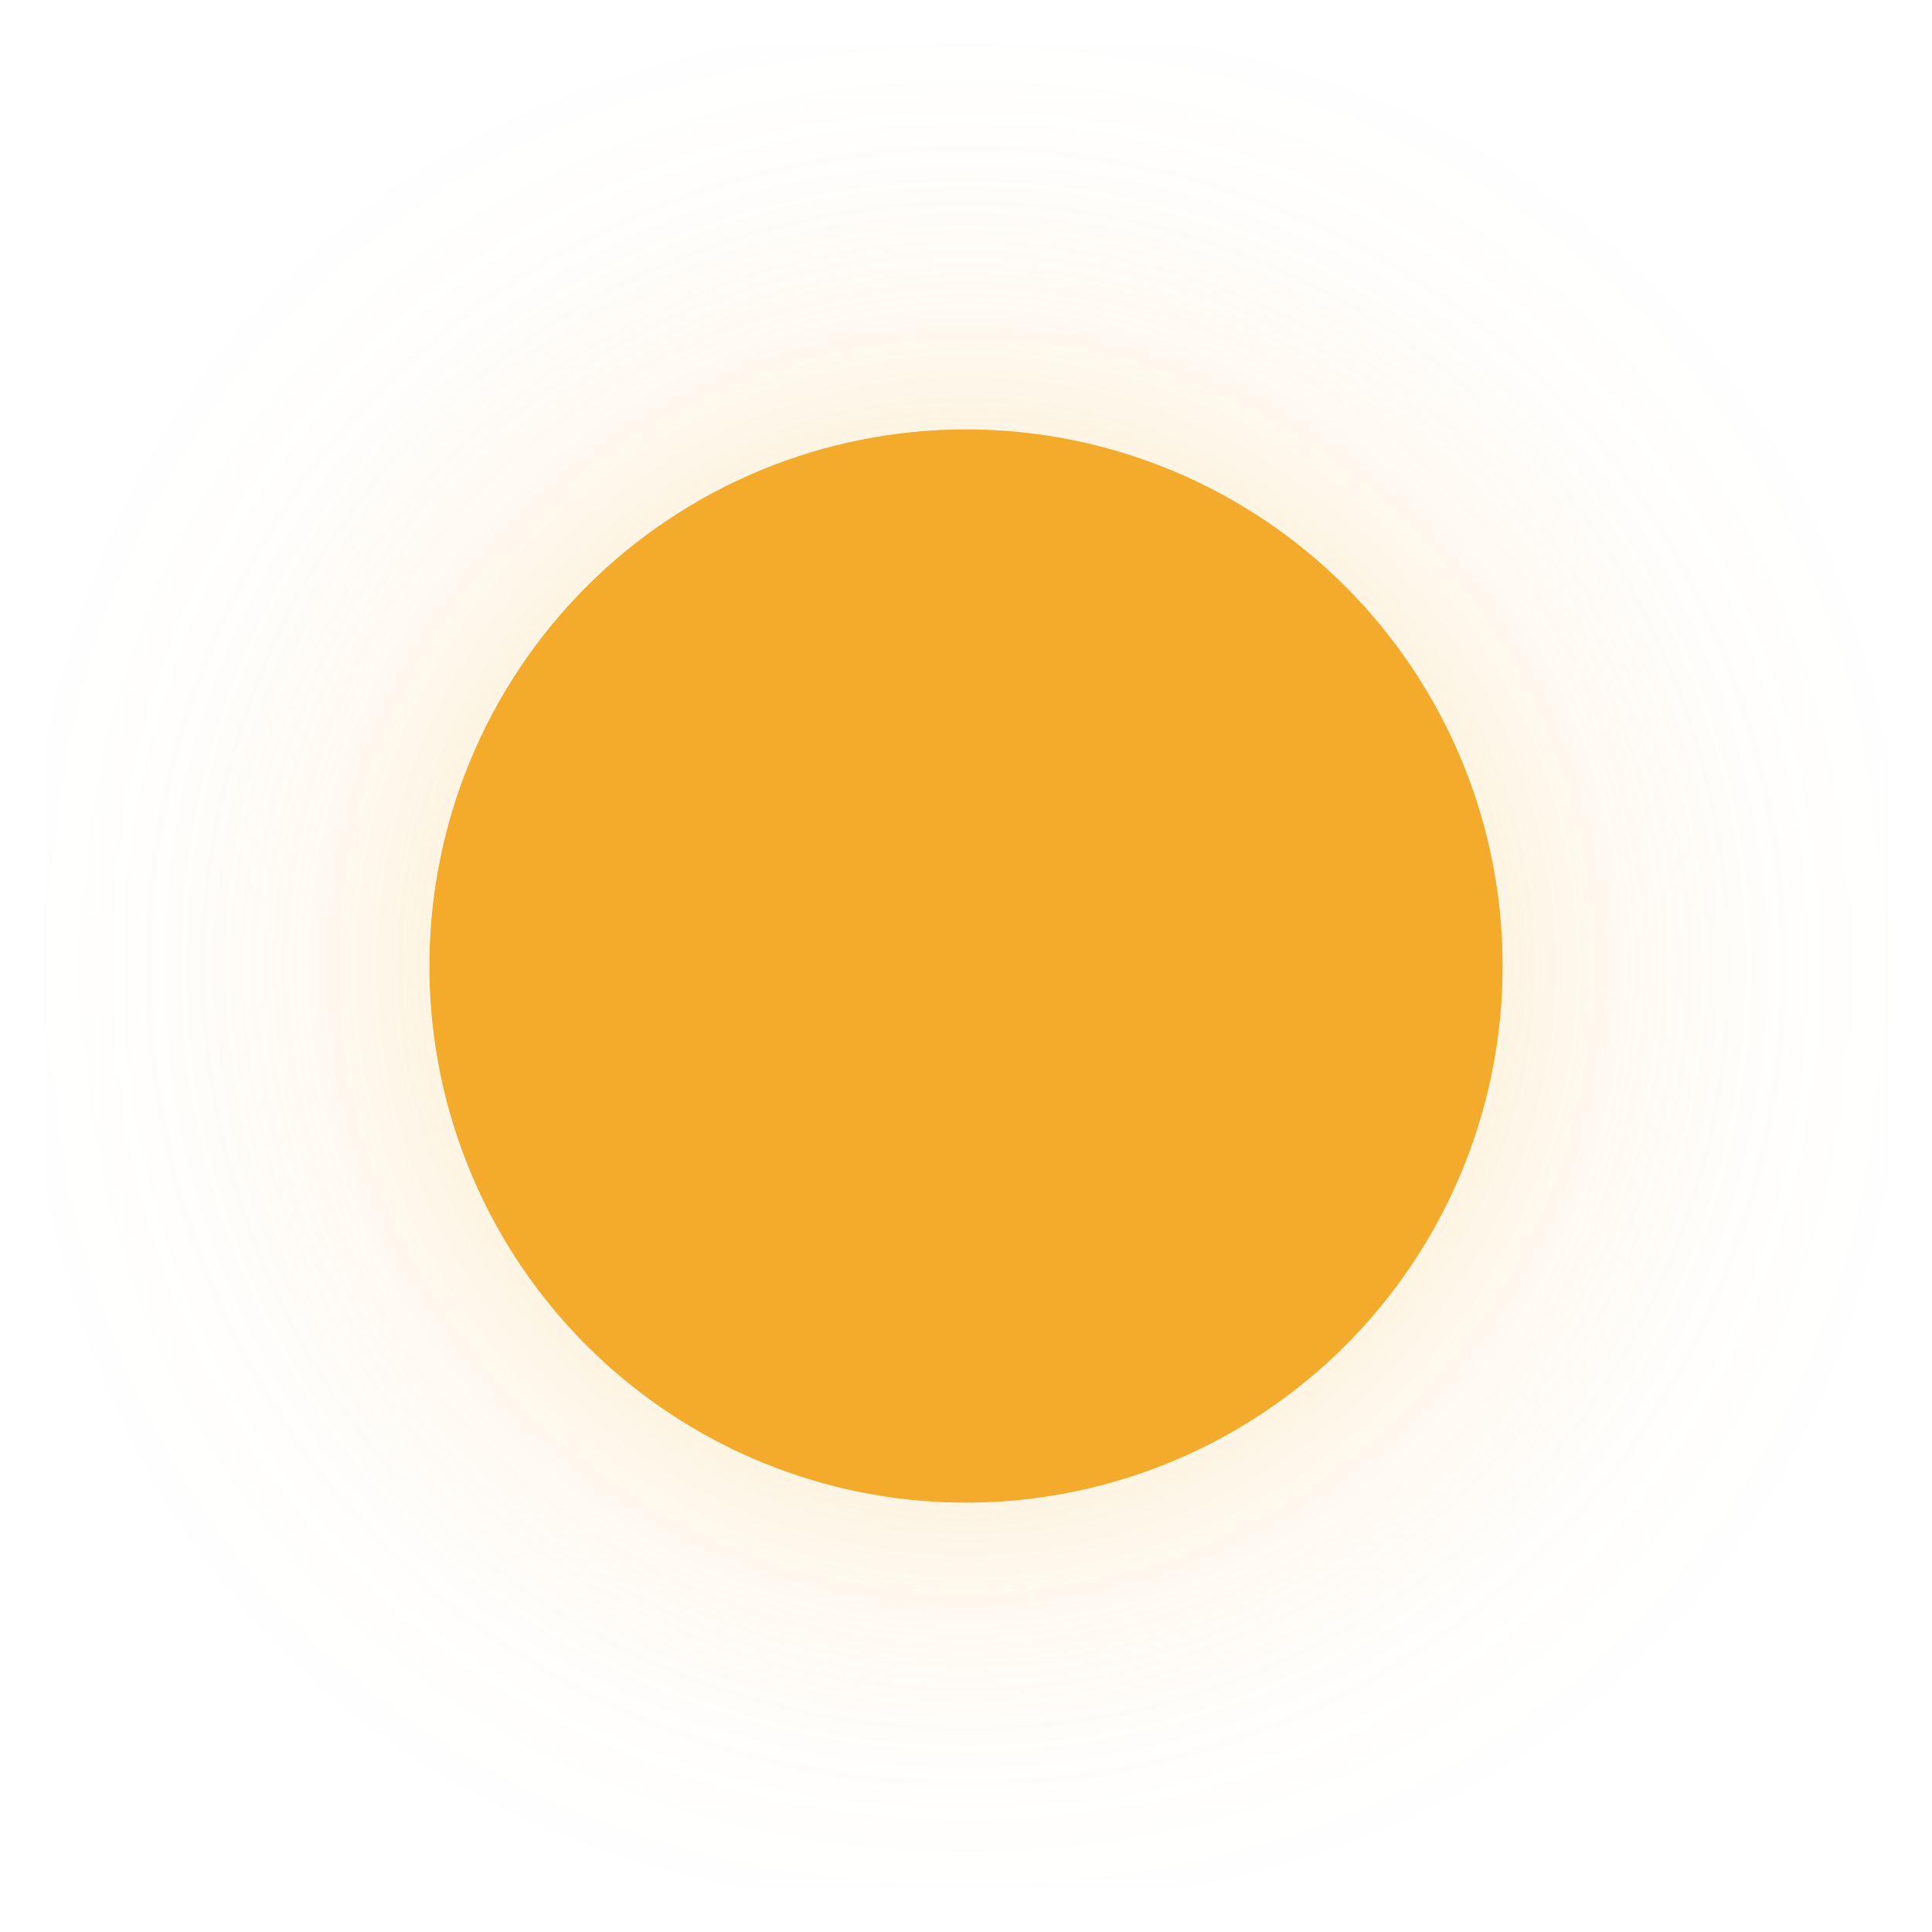
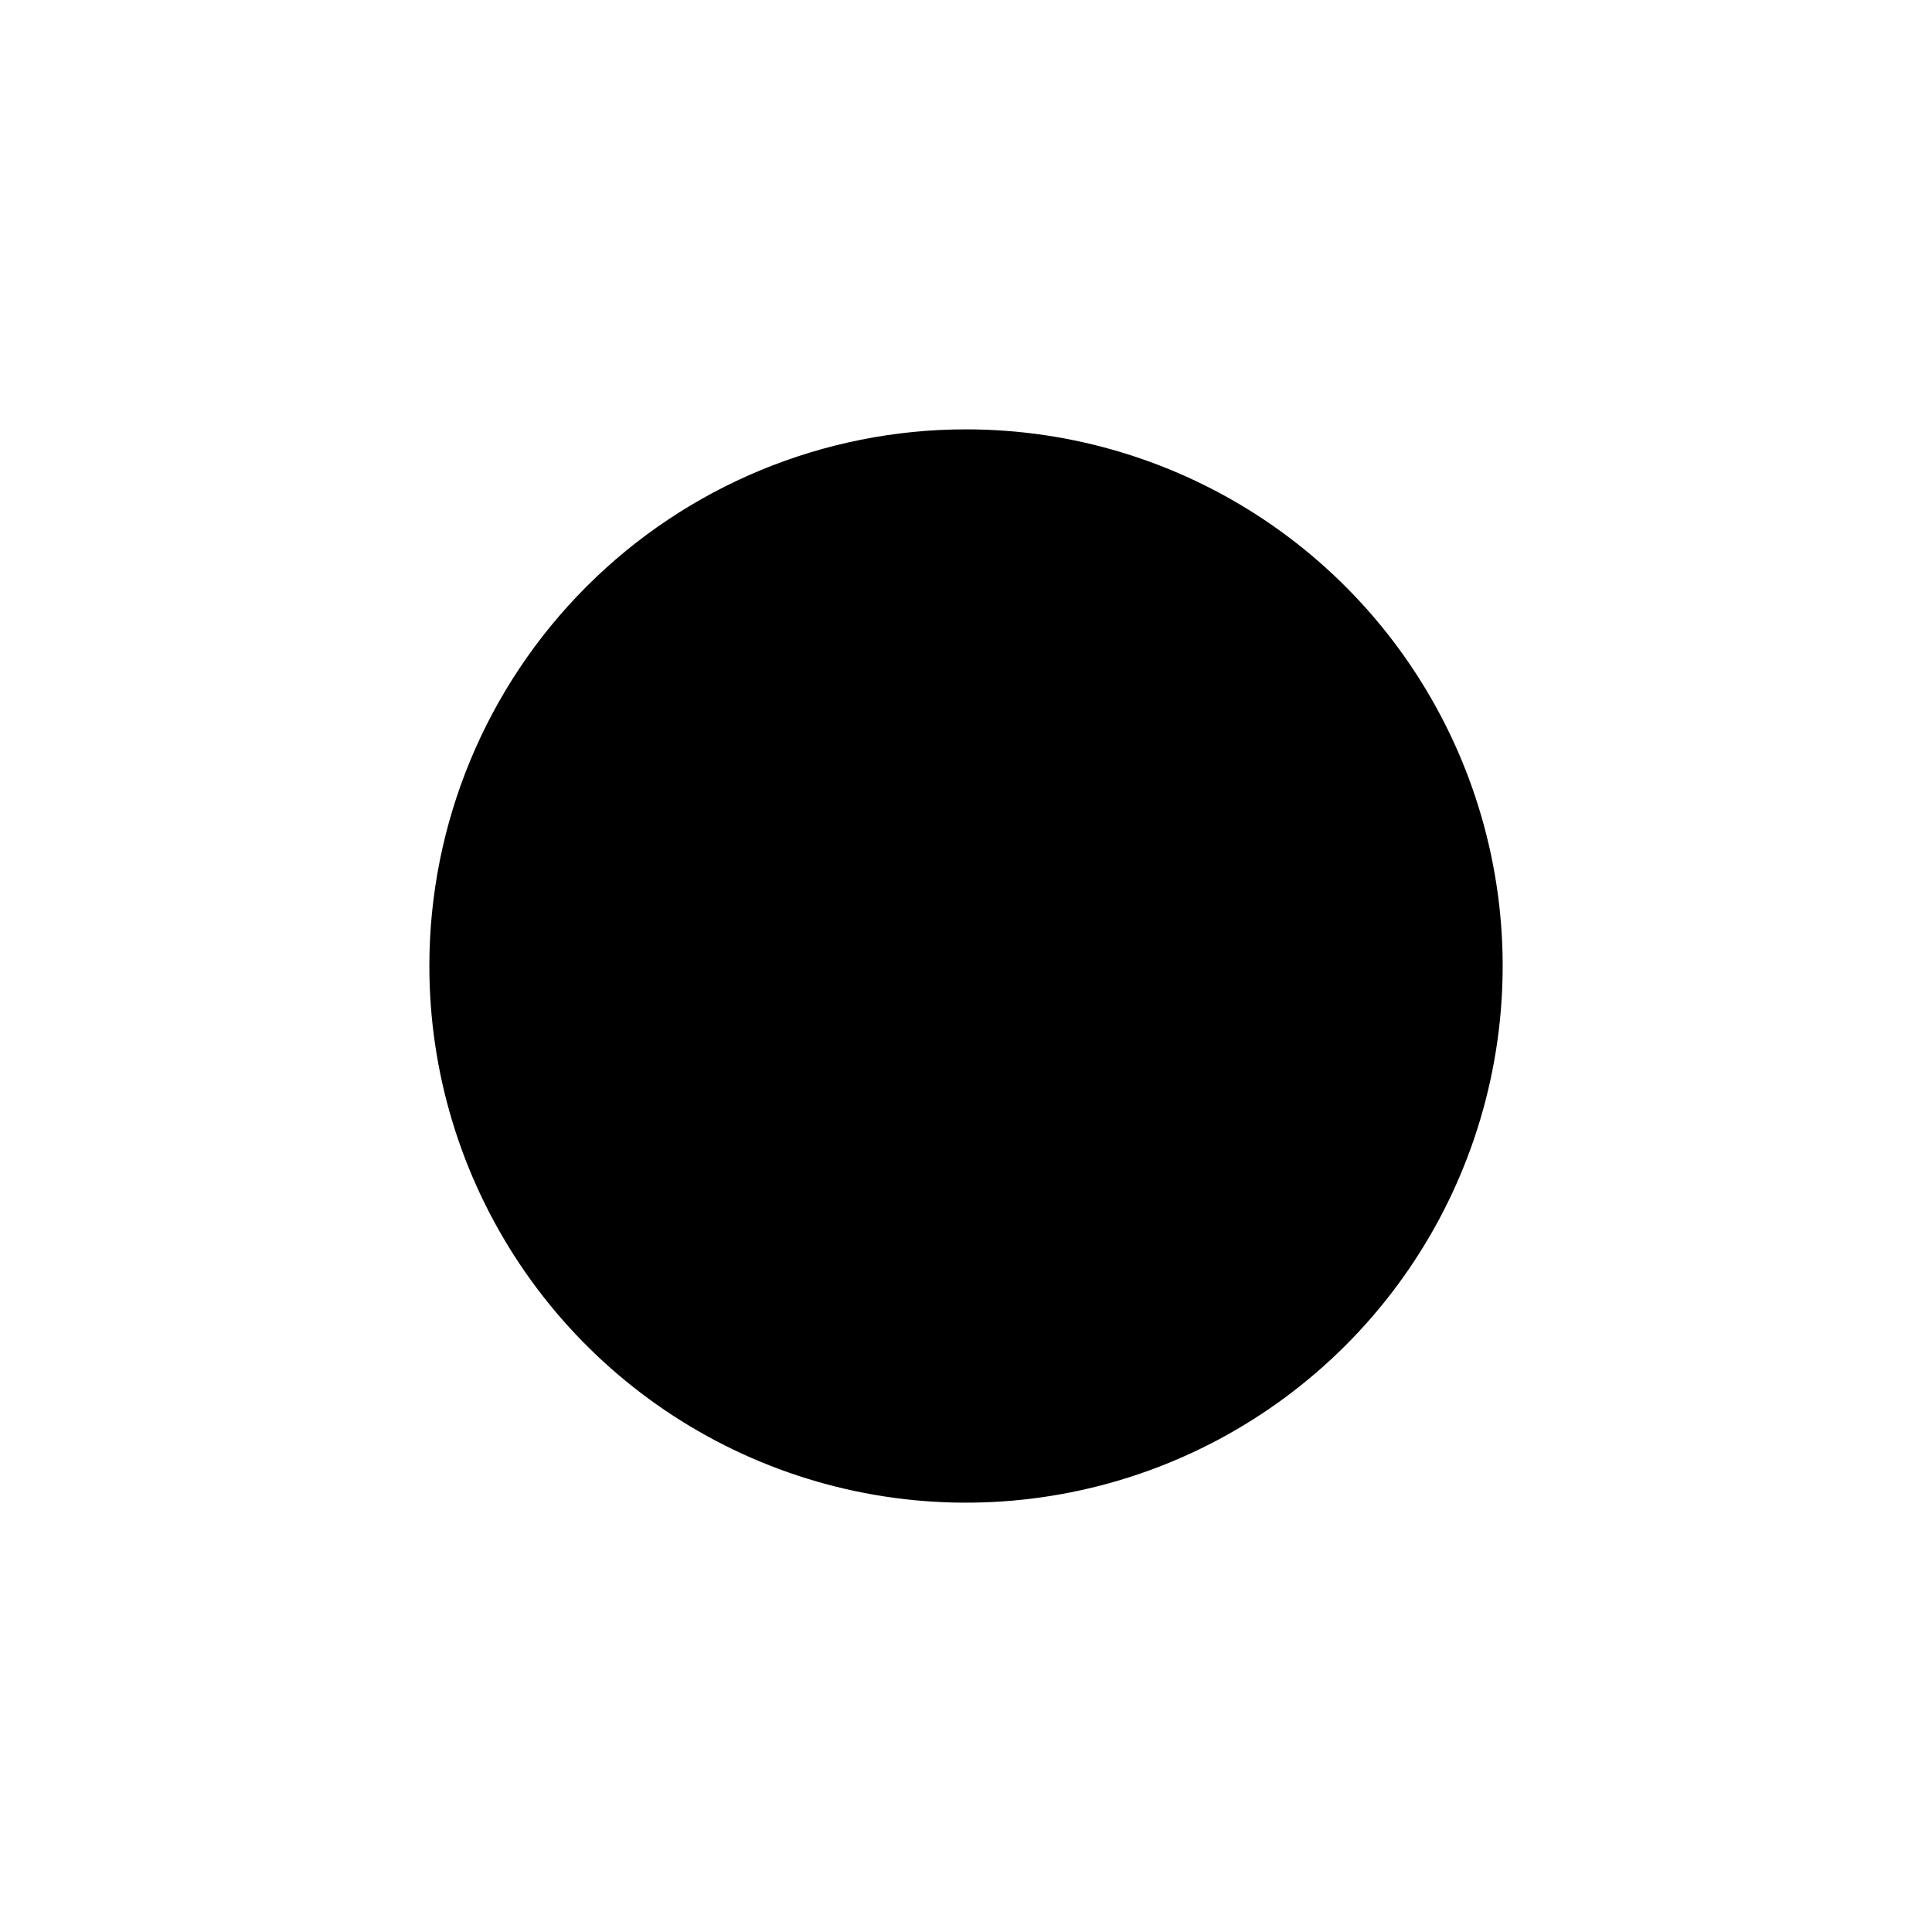
- <svg xmlns="http://www.w3.org/2000/svg" width="30" height="30" viewBox="0 0 30 30" fill="none">
-   <g filter="url(#filter0_d_816_13356)">
-     <path fill-rule="evenodd" clip-rule="evenodd" d="M19.63 8.071C18.259 7.155 16.648 6.667 15 6.667C12.79 6.667 10.67 7.545 9.108 9.107C7.545 10.67 6.667 12.79 6.667 15C6.667 16.648 7.155 18.259 8.071 19.63C8.987 21 10.288 22.068 11.811 22.699C13.334 23.33 15.009 23.495 16.626 23.173C18.242 22.852 19.727 22.058 20.893 20.892C22.058 19.727 22.852 18.242 23.173 16.626C23.495 15.009 23.33 13.334 22.699 11.811C22.068 10.288 21 8.987 19.63 8.071Z" fill="#F4AA2A" />
-   </g>
-   <defs>
-     <filter id="filter0_d_816_13356" x="0.667" y="0.667" width="28.667" height="28.667" filterUnits="userSpaceOnUse" color-interpolation-filters="sRGB">
-       <feFlood flood-opacity="0" result="BackgroundImageFix" />
-       <feColorMatrix in="SourceAlpha" type="matrix" values="0 0 0 0 0 0 0 0 0 0 0 0 0 0 0 0 0 0 127 0" result="hardAlpha" />
-       <feOffset />
-       <feGaussianBlur stdDeviation="3" />
-       <feComposite in2="hardAlpha" operator="out" />
-       <feColorMatrix type="matrix" values="0 0 0 0 0.957 0 0 0 0 0.667 0 0 0 0 0.165 0 0 0 0.3 0" />
-       <feBlend mode="normal" in2="BackgroundImageFix" result="effect1_dropShadow_816_13356" />
-       <feBlend mode="normal" in="SourceGraphic" in2="effect1_dropShadow_816_13356" result="shape" />
-     </filter>
-   </defs>
+ <svg xmlns="http://www.w3.org/2000/svg" width="30" height="30" viewBox="0 0 30 30" fill="none" aria-hidden="true">
+   <path fill-rule="evenodd" clip-rule="evenodd" d="M19.63 8.071C18.259 7.155 16.648 6.667 15 6.667C12.79 6.667 10.67 7.545 9.108 9.107C7.545 10.67 6.667 12.79 6.667 15C6.667 16.648 7.155 18.259 8.071 19.63C8.987 21 10.288 22.068 11.811 22.699C13.334 23.33 15.009 23.495 16.626 23.173C18.242 22.852 19.727 22.058 20.893 20.892C22.058 19.727 22.852 18.242 23.173 16.626C23.495 15.009 23.33 13.334 22.699 11.811C22.068 10.288 21 8.987 19.63 8.071Z" fill="currentColor" />
</svg>
